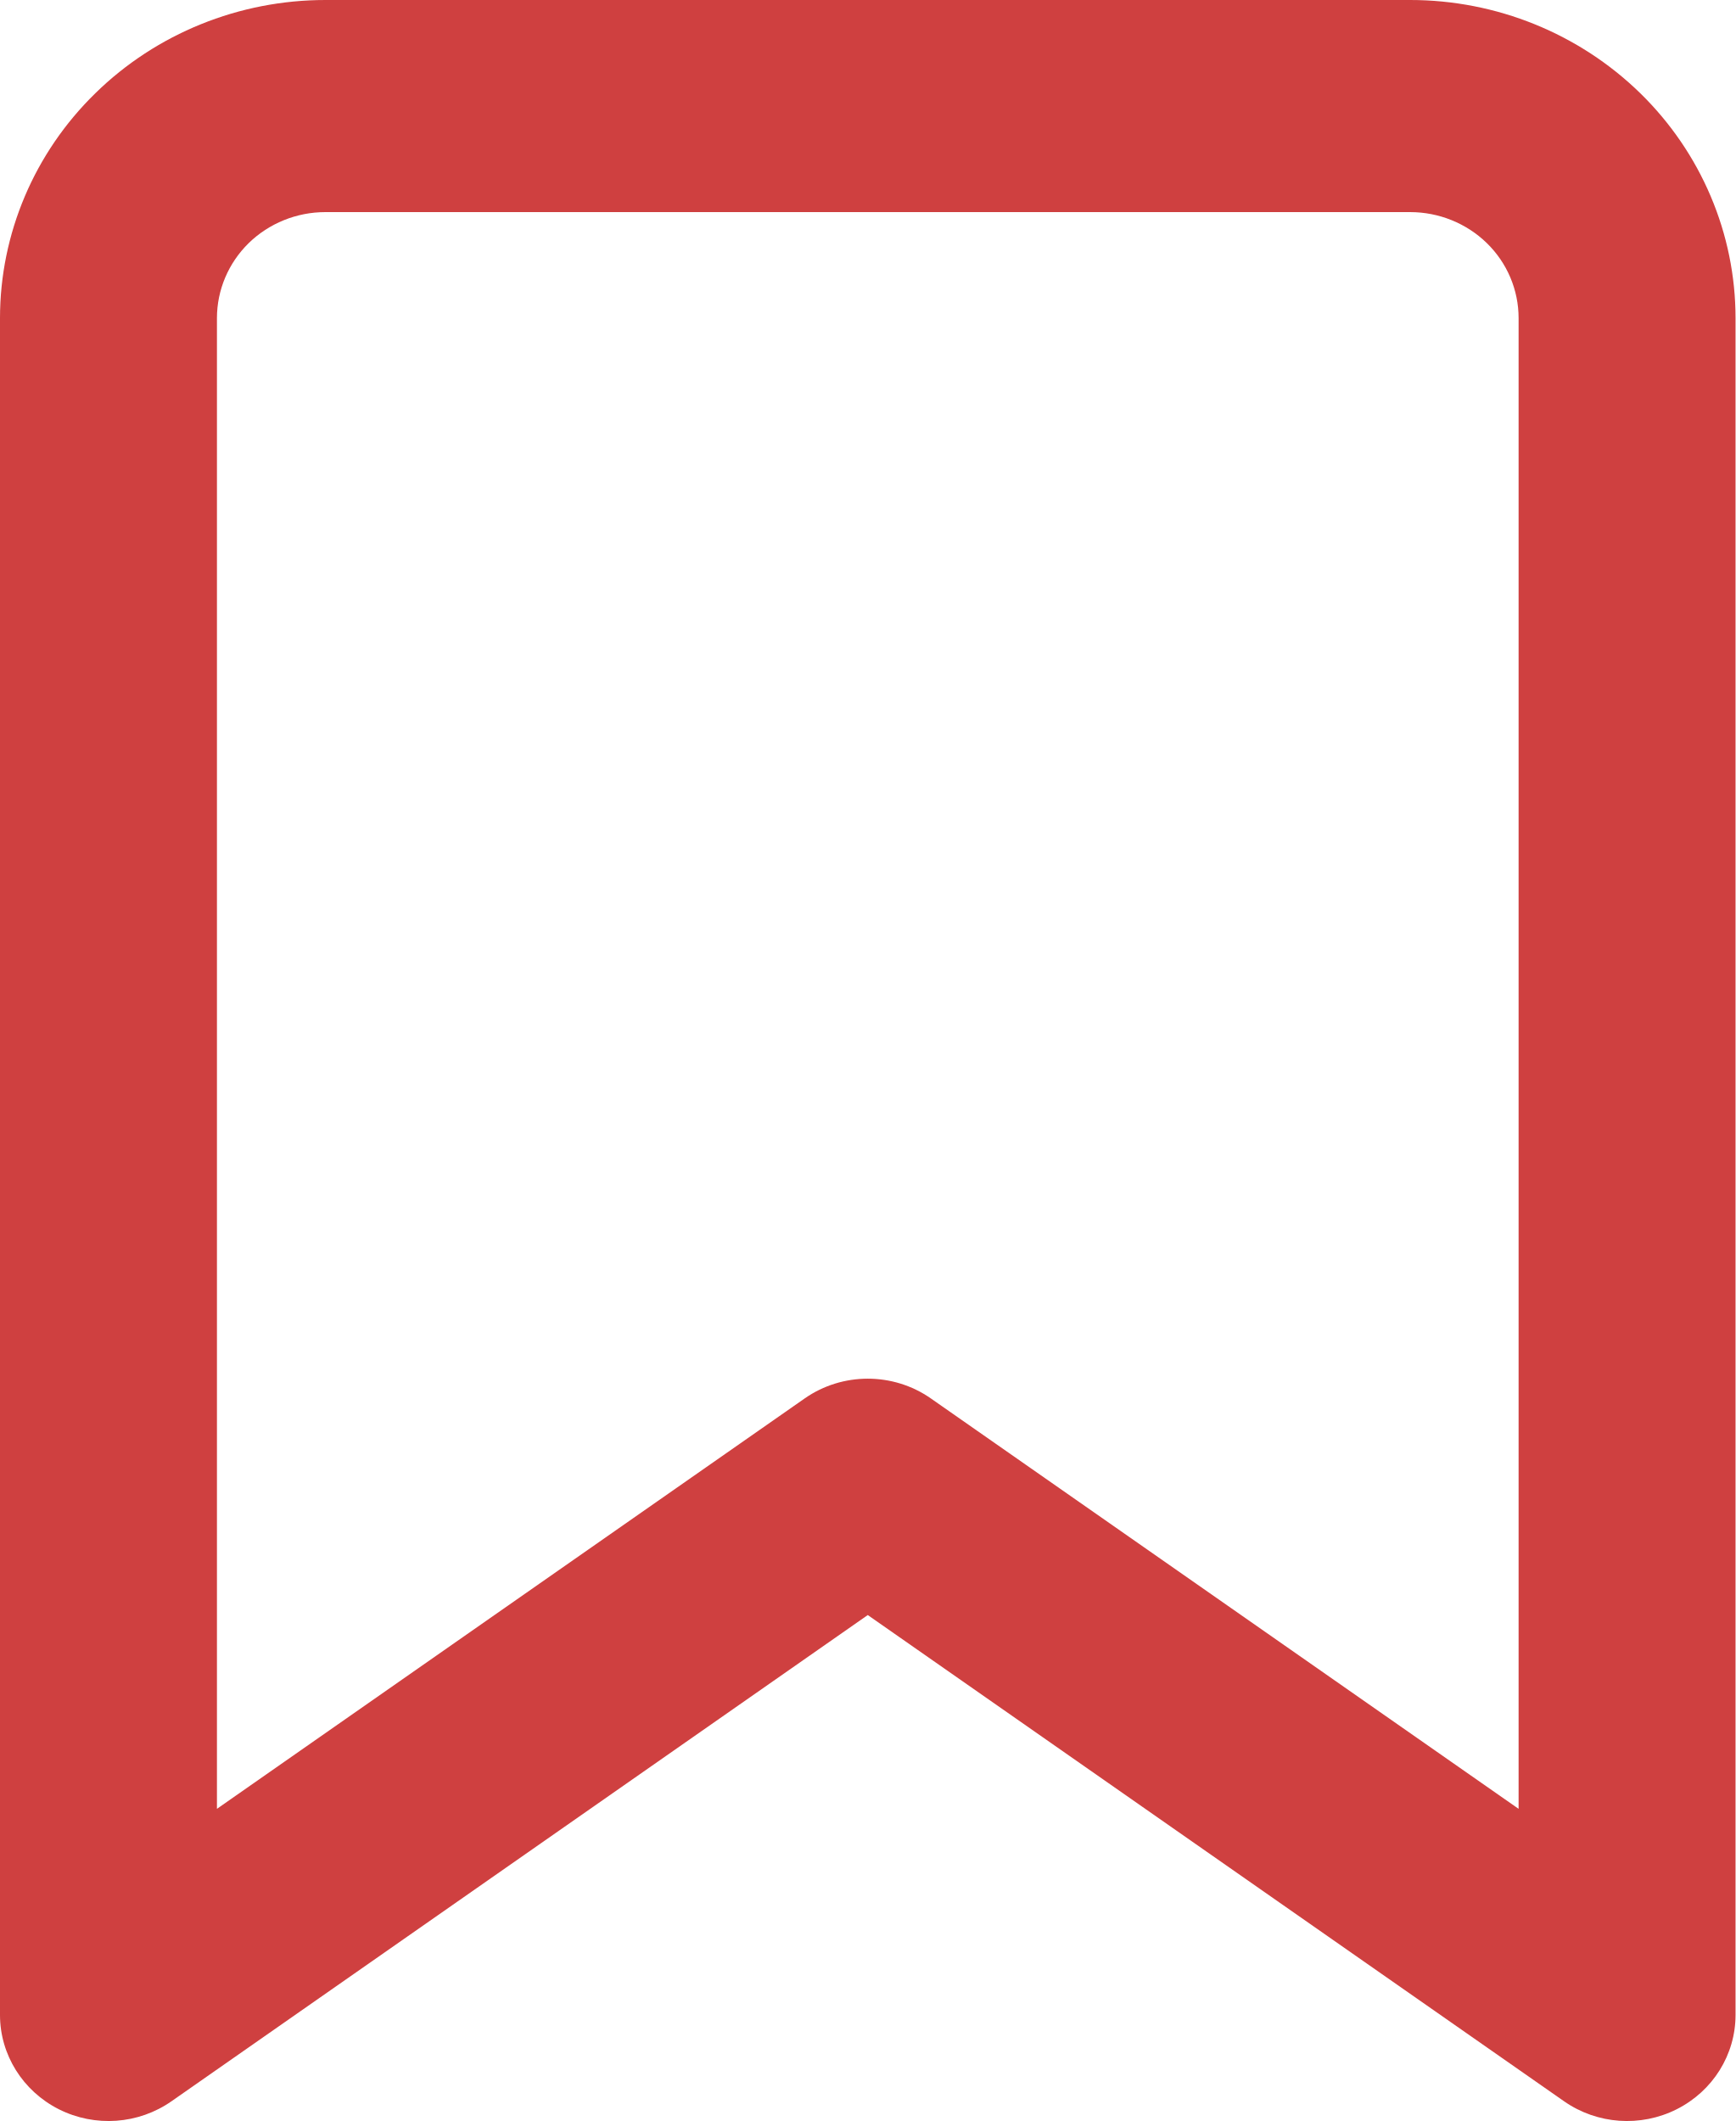
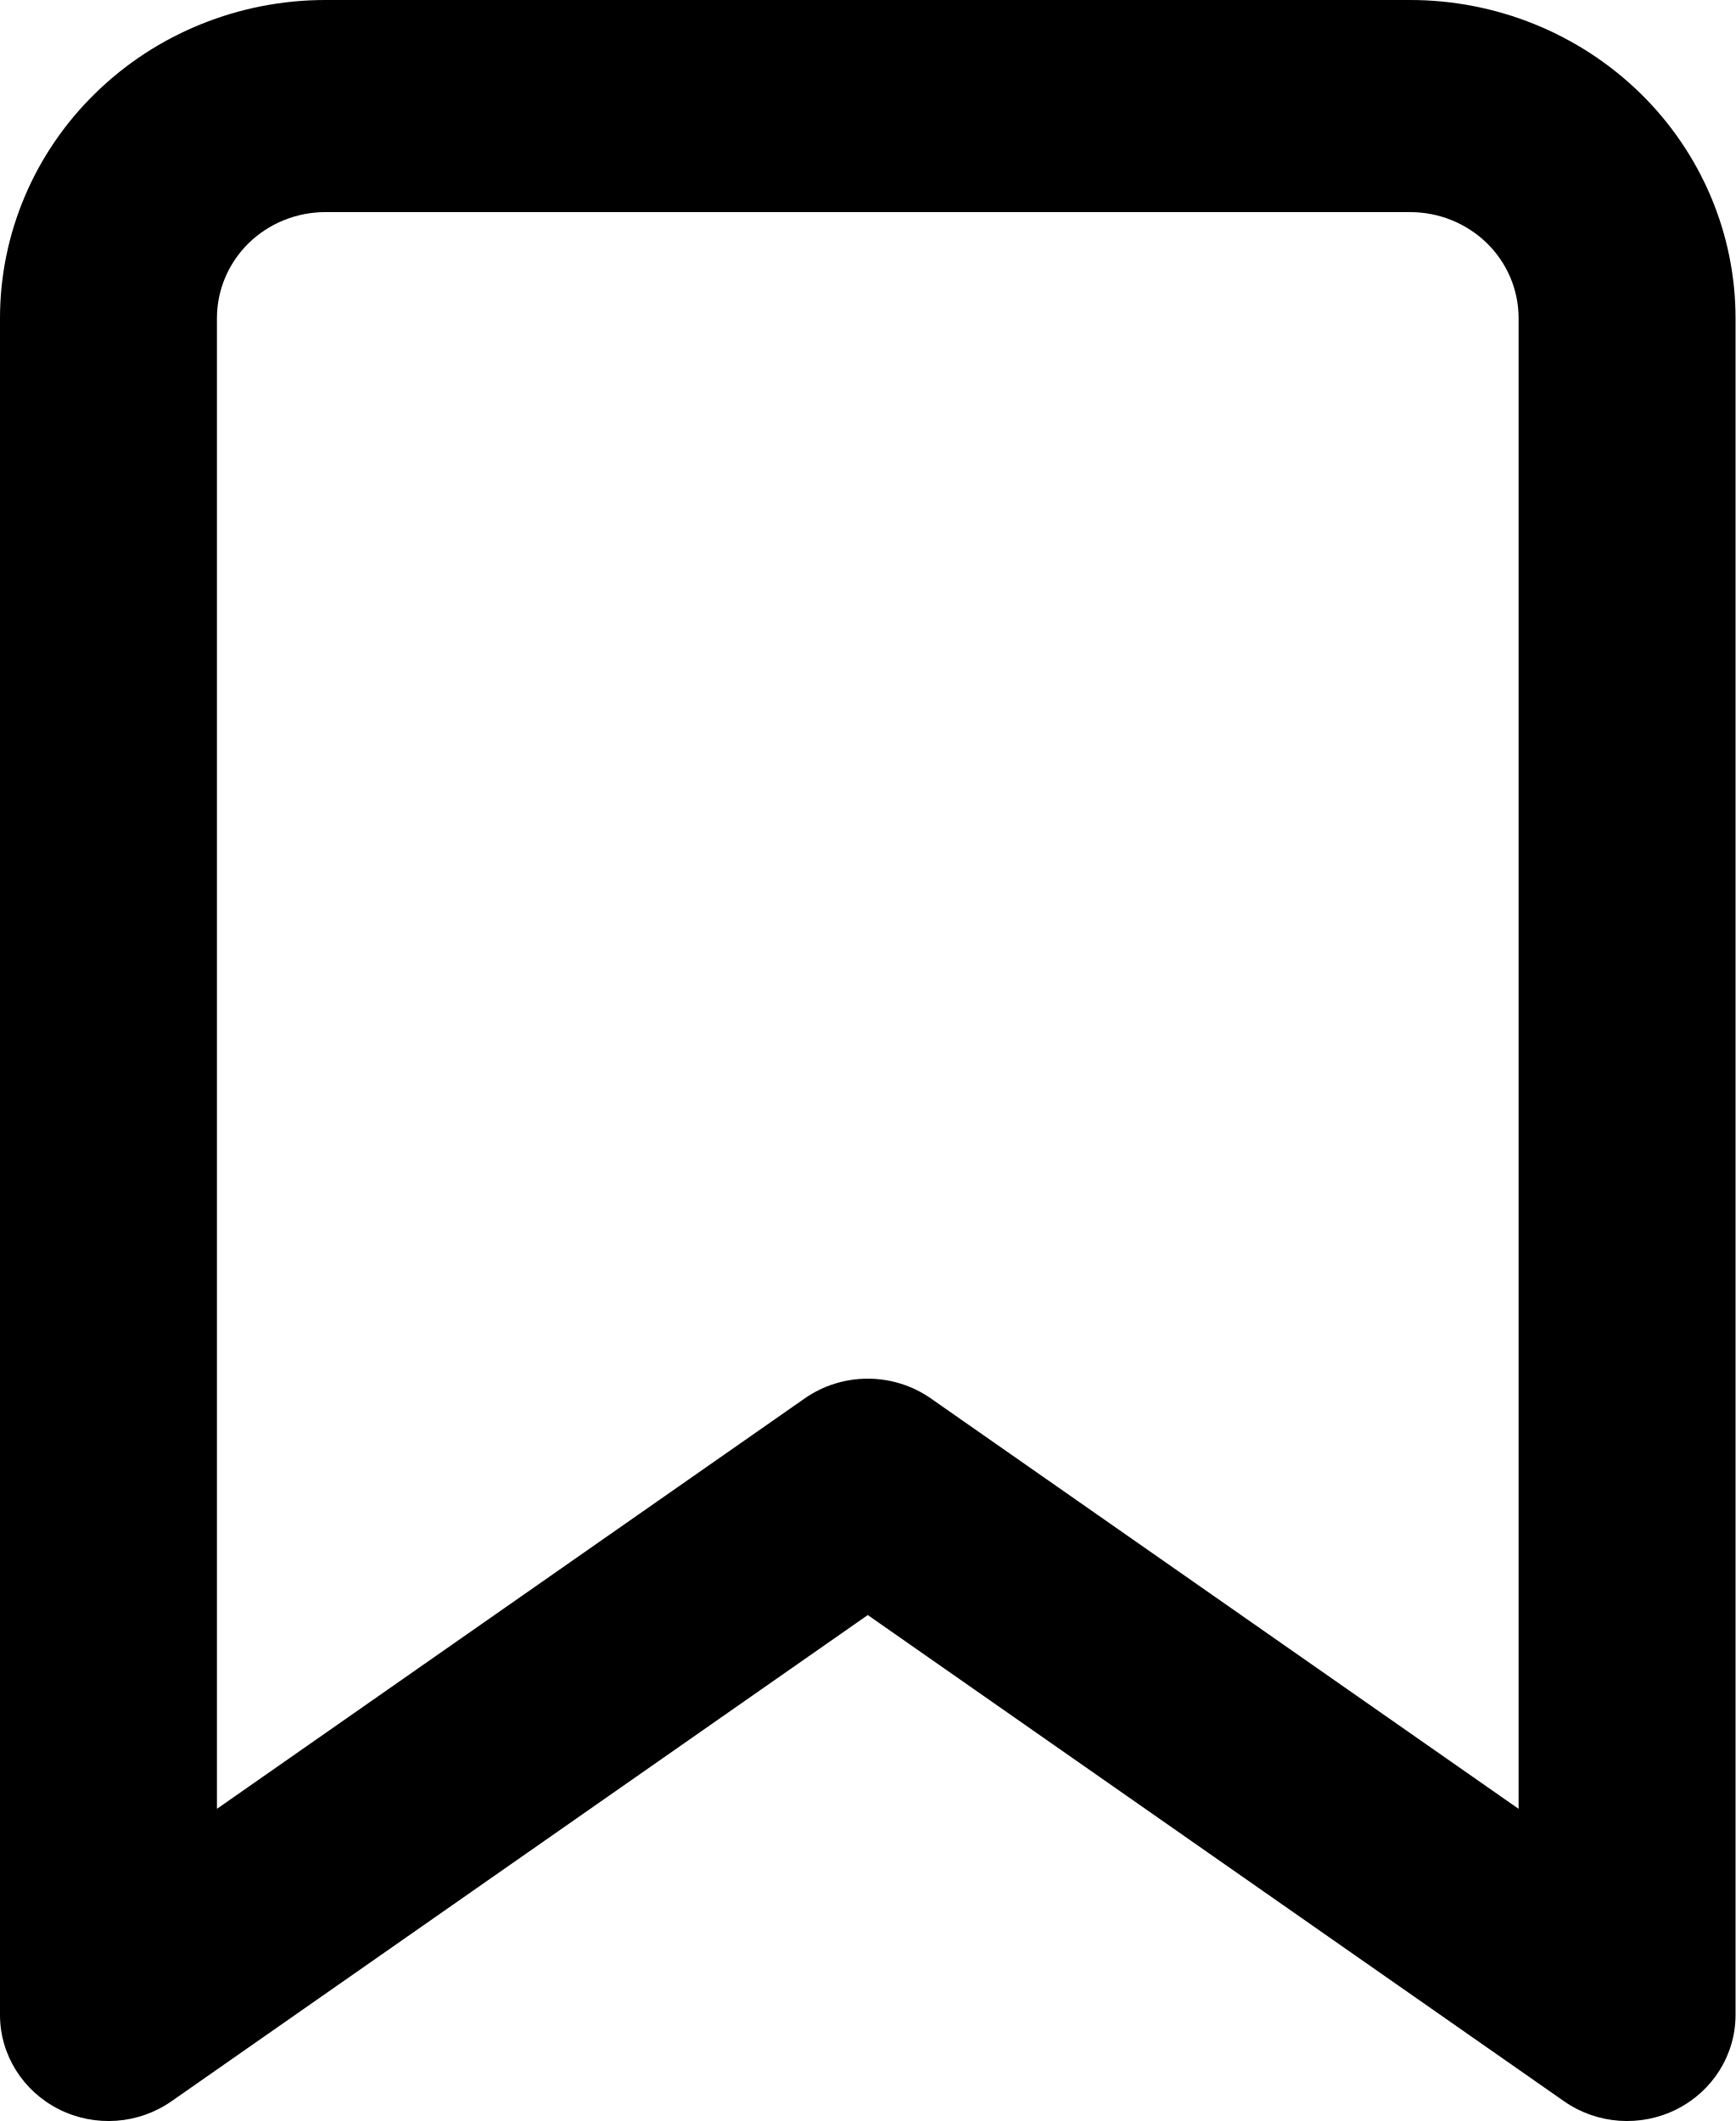
- <svg xmlns="http://www.w3.org/2000/svg" width="18" height="22" viewBox="0 0 18 22" fill="none">
-   <path fill-rule="evenodd" clip-rule="evenodd" d="M3.375 2.2C3.077 2.2 2.79 2.316 2.579 2.522C2.369 2.728 2.25 3.008 2.25 3.3V18.762L8.346 14.505C8.737 14.232 9.263 14.232 9.654 14.505L15.75 18.762V3.3C15.75 3.008 15.632 2.728 15.421 2.522C15.21 2.316 14.923 2.2 14.625 2.2H3.375ZM0.989 0.967C1.621 0.348 2.48 0 3.375 0H14.625C15.52 0 16.378 0.348 17.012 0.967C17.644 1.585 18 2.425 18 3.3V20.9C18 21.312 17.765 21.689 17.39 21.878C17.015 22.067 16.564 22.035 16.221 21.795L9 16.752L1.779 21.795C1.436 22.035 0.985 22.067 0.61 21.878C0.236 21.689 0 21.312 0 20.9V3.3C0 2.425 0.356 1.585 0.989 0.967Z" fill="#CF4040" />
+ <svg xmlns="http://www.w3.org/2000/svg" width="current" height="current" viewBox="0 0 18 22">
+   <path fill-rule="evenodd" clip-rule="evenodd" d="M3.375 2.2C3.077 2.2 2.79 2.316 2.579 2.522C2.369 2.728 2.25 3.008 2.25 3.3V18.762L8.346 14.505C8.737 14.232 9.263 14.232 9.654 14.505L15.75 18.762V3.3C15.75 3.008 15.632 2.728 15.421 2.522C15.21 2.316 14.923 2.2 14.625 2.2H3.375ZM0.989 0.967C1.621 0.348 2.48 0 3.375 0H14.625C15.52 0 16.378 0.348 17.012 0.967C17.644 1.585 18 2.425 18 3.3V20.9C18 21.312 17.765 21.689 17.39 21.878C17.015 22.067 16.564 22.035 16.221 21.795L9 16.752L1.779 21.795C1.436 22.035 0.985 22.067 0.61 21.878C0.236 21.689 0 21.312 0 20.9V3.3C0 2.425 0.356 1.585 0.989 0.967Z" fill="current" />
</svg>
